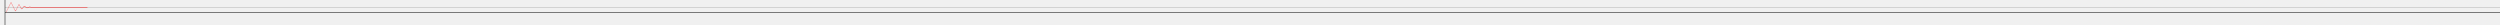
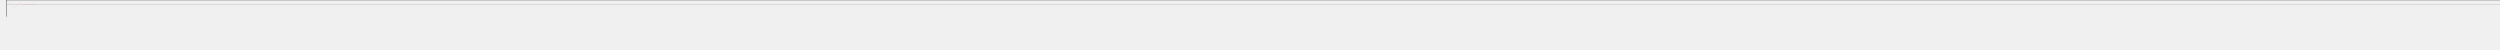
- <svg xmlns="http://www.w3.org/2000/svg" version="1.1" width="10000" height="100">
-   <line x1="20" y1="50" x2="10000" y2="50" style="stroke:black;stroke-width:2" />
-   <line x1="20" y1="0" x2="20" y2="100" style="stroke:black;stroke-width:2" />
-   <line x1="20" y1="30" x2="10000" y2="30" style="stroke:black;stroke-width:0.5" />
-   <circle cx="25" cy="47.879" r="1" fill="red" />
-   <circle cx="26" cy="45.879" r="1" fill="red" />
-   <circle cx="27" cy="43.879" r="1" fill="red" />
-   <circle cx="28" cy="41.879" r="1" fill="red" />
-   <circle cx="29" cy="39.879" r="1" fill="red" />
-   <circle cx="30" cy="37.879" r="1" fill="red" />
-   <circle cx="31" cy="35.879" r="1" fill="red" />
-   <circle cx="32" cy="33.879" r="1" fill="red" />
-   <circle cx="33" cy="31.879" r="1" fill="red" />
-   <circle cx="34" cy="29.879" r="1" fill="red" />
-   <circle cx="35" cy="27.879" r="1" fill="red" />
-   <circle cx="36" cy="25.879" r="1" fill="red" />
-   <circle cx="37" cy="23.879" r="1" fill="red" />
-   <circle cx="38" cy="21.879" r="1" fill="red" />
-   <circle cx="39" cy="19.879" r="1" fill="red" />
-   <circle cx="40" cy="17.879" r="1" fill="red" />
-   <circle cx="41" cy="15.879" r="1" fill="red" />
-   <circle cx="42" cy="13.879" r="1" fill="red" />
-   <circle cx="43" cy="11.879" r="1" fill="red" />
-   <circle cx="44" cy="10.467" r="1" fill="red" />
-   <circle cx="45" cy="11.483" r="1" fill="red" />
-   <circle cx="46" cy="13.438" r="1" fill="red" />
-   <circle cx="47" cy="15.438" r="1" fill="red" />
-   <circle cx="48" cy="17.438" r="1" fill="red" />
-   <circle cx="49" cy="19.438" r="1" fill="red" />
-   <circle cx="50" cy="21.438" r="1" fill="red" />
-   <circle cx="51" cy="23.438" r="1" fill="red" />
-   <circle cx="52" cy="25.438" r="1" fill="red" />
-   <circle cx="53" cy="27.438" r="1" fill="red" />
-   <circle cx="54" cy="29.438" r="1" fill="red" />
-   <circle cx="55" cy="31.438" r="1" fill="red" />
-   <circle cx="56" cy="33.438" r="1" fill="red" />
-   <circle cx="57" cy="35.438" r="1" fill="red" />
-   <circle cx="58" cy="37.438" r="1" fill="red" />
-   <circle cx="59" cy="39.438" r="1" fill="red" />
-   <circle cx="60" cy="41.438" r="1" fill="red" />
-   <circle cx="61" cy="43.438" r="1" fill="red" />
-   <circle cx="62" cy="43.589" r="1" fill="red" />
-   <circle cx="63" cy="42.837" r="1" fill="red" />
-   <circle cx="64" cy="40.837" r="1" fill="red" />
-   <circle cx="65" cy="38.837" r="1" fill="red" />
-   <circle cx="66" cy="36.837" r="1" fill="red" />
-   <circle cx="67" cy="34.837" r="1" fill="red" />
-   <circle cx="68" cy="32.837" r="1" fill="red" />
-   <circle cx="69" cy="30.837" r="1" fill="red" />
-   <circle cx="70" cy="28.837" r="1" fill="red" />
-   <circle cx="71" cy="26.837" r="1" fill="red" />
-   <circle cx="72" cy="24.837" r="1" fill="red" />
-   <circle cx="73" cy="22.837" r="1" fill="red" />
-   <circle cx="74" cy="20.837" r="1" fill="red" />
-   <circle cx="75" cy="19.427" r="1" fill="red" />
-   <circle cx="76" cy="19.189" r="1" fill="red" />
-   <circle cx="77" cy="19.69" r="1" fill="red" />
-   <circle cx="78" cy="21.047" r="1" fill="red" />
-   <circle cx="79" cy="22.913" r="1" fill="red" />
-   <circle cx="80" cy="24.913" r="1" fill="red" />
-   <circle cx="81" cy="26.913" r="1" fill="red" />
-   <circle cx="82" cy="28.913" r="1" fill="red" />
-   <circle cx="83" cy="30.913" r="1" fill="red" />
-   <circle cx="84" cy="32.913" r="1" fill="red" />
-   <circle cx="85" cy="34.391" r="1" fill="red" />
-   <circle cx="86" cy="35.325" r="1" fill="red" />
-   <circle cx="87" cy="35.651" r="1" fill="red" />
-   <circle cx="88" cy="35.423" r="1" fill="red" />
-   <circle cx="89" cy="34.697" r="1" fill="red" />
-   <circle cx="90" cy="33.59" r="1" fill="red" />
-   <circle cx="91" cy="32.225" r="1" fill="red" />
-   <circle cx="92" cy="30.745" r="1" fill="red" />
-   <circle cx="93" cy="29.282" r="1" fill="red" />
-   <circle cx="94" cy="27.962" r="1" fill="red" />
-   <circle cx="95" cy="26.878" r="1" fill="red" />
-   <circle cx="96" cy="26.103" r="1" fill="red" />
-   <circle cx="97" cy="25.671" r="1" fill="red" />
-   <circle cx="98" cy="25.588" r="1" fill="red" />
-   <circle cx="99" cy="25.827" r="1" fill="red" />
-   <circle cx="100" cy="26.338" r="1" fill="red" />
-   <circle cx="101" cy="27.052" r="1" fill="red" />
-   <circle cx="102" cy="27.891" r="1" fill="red" />
-   <circle cx="103" cy="28.772" r="1" fill="red" />
-   <circle cx="104" cy="29.617" r="1" fill="red" />
-   <circle cx="105" cy="30.357" r="1" fill="red" />
-   <circle cx="106" cy="30.942" r="1" fill="red" />
-   <circle cx="107" cy="31.335" r="1" fill="red" />
-   <circle cx="108" cy="31.521" r="1" fill="red" />
-   <circle cx="109" cy="31.506" r="1" fill="red" />
-   <circle cx="110" cy="31.307" r="1" fill="red" />
-   <circle cx="111" cy="30.96" r="1" fill="red" />
-   <circle cx="112" cy="30.508" r="1" fill="red" />
-   <circle cx="113" cy="29.998" r="1" fill="red" />
-   <circle cx="114" cy="29.48" r="1" fill="red" />
-   <circle cx="115" cy="28.996" r="1" fill="red" />
-   <circle cx="116" cy="28.585" r="1" fill="red" />
-   <circle cx="117" cy="28.276" r="1" fill="red" />
-   <circle cx="118" cy="28.083" r="1" fill="red" />
-   <circle cx="119" cy="28.012" r="1" fill="red" />
-   <circle cx="120" cy="28.059" r="1" fill="red" />
-   <circle cx="121" cy="28.208" r="1" fill="red" />
-   <circle cx="122" cy="28.437" r="1" fill="red" />
-   <circle cx="123" cy="28.719" r="1" fill="red" />
-   <circle cx="124" cy="29.025" r="1" fill="red" />
-   <circle cx="125" cy="29.328" r="1" fill="red" />
-   <circle cx="126" cy="29.602" r="1" fill="red" />
-   <circle cx="127" cy="29.827" r="1" fill="red" />
-   <circle cx="128" cy="29.988" r="1" fill="red" />
-   <circle cx="129" cy="30.078" r="1" fill="red" />
-   <circle cx="130" cy="30.096" r="1" fill="red" />
-   <circle cx="131" cy="30.047" r="1" fill="red" />
-   <circle cx="132" cy="29.942" r="1" fill="red" />
-   <circle cx="133" cy="29.795" r="1" fill="red" />
-   <circle cx="134" cy="29.621" r="1" fill="red" />
-   <circle cx="135" cy="29.439" r="1" fill="red" />
-   <circle cx="136" cy="29.264" r="1" fill="red" />
-   <circle cx="137" cy="29.11" r="1" fill="red" />
-   <circle cx="138" cy="28.989" r="1" fill="red" />
-   <circle cx="139" cy="28.907" r="1" fill="red" />
-   <circle cx="140" cy="28.868" r="1" fill="red" />
-   <circle cx="141" cy="28.871" r="1" fill="red" />
-   <circle cx="142" cy="28.912" r="1" fill="red" />
-   <circle cx="143" cy="28.983" r="1" fill="red" />
-   <circle cx="144" cy="29.076" r="1" fill="red" />
-   <circle cx="145" cy="29.182" r="1" fill="red" />
-   <circle cx="146" cy="29.289" r="1" fill="red" />
-   <circle cx="147" cy="29.39" r="1" fill="red" />
-   <circle cx="148" cy="29.475" r="1" fill="red" />
-   <circle cx="149" cy="29.539" r="1" fill="red" />
-   <circle cx="150" cy="29.579" r="1" fill="red" />
-   <circle cx="151" cy="29.594" r="1" fill="red" />
-   <circle cx="152" cy="29.585" r="1" fill="red" />
-   <circle cx="153" cy="29.554" r="1" fill="red" />
-   <circle cx="154" cy="29.507" r="1" fill="red" />
-   <circle cx="155" cy="29.449" r="1" fill="red" />
-   <circle cx="156" cy="29.385" r="1" fill="red" />
-   <circle cx="157" cy="29.323" r="1" fill="red" />
-   <circle cx="158" cy="29.266" r="1" fill="red" />
-   <circle cx="159" cy="29.219" r="1" fill="red" />
-   <circle cx="160" cy="29.186" r="1" fill="red" />
-   <circle cx="161" cy="29.167" r="1" fill="red" />
-   <circle cx="162" cy="29.163" r="1" fill="red" />
-   <circle cx="163" cy="29.173" r="1" fill="red" />
-   <circle cx="164" cy="29.194" r="1" fill="red" />
-   <circle cx="165" cy="29.225" r="1" fill="red" />
-   <circle cx="166" cy="29.261" r="1" fill="red" />
-   <circle cx="167" cy="29.298" r="1" fill="red" />
-   <circle cx="168" cy="29.335" r="1" fill="red" />
-   <circle cx="169" cy="29.367" r="1" fill="red" />
-   <circle cx="170" cy="29.392" r="1" fill="red" />
-   <circle cx="171" cy="29.409" r="1" fill="red" />
-   <circle cx="172" cy="29.417" r="1" fill="red" />
-   <circle cx="173" cy="29.416" r="1" fill="red" />
-   <circle cx="174" cy="29.408" r="1" fill="red" />
-   <circle cx="175" cy="29.393" r="1" fill="red" />
-   <circle cx="176" cy="29.374" r="1" fill="red" />
-   <circle cx="177" cy="29.352" r="1" fill="red" />
-   <circle cx="178" cy="29.33" r="1" fill="red" />
-   <circle cx="179" cy="29.309" r="1" fill="red" />
-   <circle cx="180" cy="29.292" r="1" fill="red" />
-   <circle cx="181" cy="29.278" r="1" fill="red" />
-   <circle cx="182" cy="29.27" r="1" fill="red" />
-   <circle cx="183" cy="29.267" r="1" fill="red" />
-   <circle cx="184" cy="29.269" r="1" fill="red" />
-   <circle cx="185" cy="29.275" r="1" fill="red" />
-   <circle cx="186" cy="29.285" r="1" fill="red" />
-   <circle cx="187" cy="29.297" r="1" fill="red" />
-   <circle cx="188" cy="29.31" r="1" fill="red" />
-   <circle cx="189" cy="29.323" r="1" fill="red" />
-   <circle cx="190" cy="29.335" r="1" fill="red" />
-   <circle cx="191" cy="29.344" r="1" fill="red" />
-   <circle cx="192" cy="29.351" r="1" fill="red" />
-   <circle cx="193" cy="29.355" r="1" fill="red" />
-   <circle cx="194" cy="29.356" r="1" fill="red" />
-   <circle cx="195" cy="29.354" r="1" fill="red" />
-   <circle cx="196" cy="29.349" r="1" fill="red" />
-   <circle cx="197" cy="29.343" r="1" fill="red" />
-   <circle cx="198" cy="29.336" r="1" fill="red" />
-   <circle cx="199" cy="29.328" r="1" fill="red" />
-   <circle cx="200" cy="29.32" r="1" fill="red" />
-   <circle cx="201" cy="29.314" r="1" fill="red" />
-   <circle cx="202" cy="29.309" r="1" fill="red" />
-   <circle cx="203" cy="29.305" r="1" fill="red" />
-   <circle cx="204" cy="29.303" r="1" fill="red" />
-   <circle cx="205" cy="29.303" r="1" fill="red" />
-   <circle cx="206" cy="29.305" r="1" fill="red" />
-   <circle cx="207" cy="29.308" r="1" fill="red" />
-   <circle cx="208" cy="29.312" r="1" fill="red" />
-   <circle cx="209" cy="29.317" r="1" fill="red" />
-   <circle cx="210" cy="29.321" r="1" fill="red" />
-   <circle cx="211" cy="29.326" r="1" fill="red" />
-   <circle cx="212" cy="29.329" r="1" fill="red" />
-   <circle cx="213" cy="29.332" r="1" fill="red" />
-   <circle cx="214" cy="29.334" r="1" fill="red" />
-   <circle cx="215" cy="29.334" r="1" fill="red" />
-   <circle cx="216" cy="29.334" r="1" fill="red" />
-   <circle cx="217" cy="29.333" r="1" fill="red" />
-   <circle cx="218" cy="29.331" r="1" fill="red" />
-   <circle cx="219" cy="29.328" r="1" fill="red" />
-   <circle cx="220" cy="29.326" r="1" fill="red" />
-   <circle cx="221" cy="29.323" r="1" fill="red" />
-   <circle cx="222" cy="29.32" r="1" fill="red" />
-   <circle cx="223" cy="29.319" r="1" fill="red" />
-   <circle cx="224" cy="29.317" r="1" fill="red" />
-   <circle cx="225" cy="29.316" r="1" fill="red" />
-   <circle cx="226" cy="29.316" r="1" fill="red" />
-   <circle cx="227" cy="29.316" r="1" fill="red" />
-   <circle cx="228" cy="29.317" r="1" fill="red" />
-   <circle cx="229" cy="29.319" r="1" fill="red" />
-   <circle cx="230" cy="29.32" r="1" fill="red" />
-   <circle cx="231" cy="29.322" r="1" fill="red" />
-   <circle cx="232" cy="29.323" r="1" fill="red" />
-   <circle cx="233" cy="29.325" r="1" fill="red" />
-   <circle cx="234" cy="29.326" r="1" fill="red" />
-   <circle cx="235" cy="29.326" r="1" fill="red" />
-   <circle cx="236" cy="29.327" r="1" fill="red" />
-   <circle cx="237" cy="29.327" r="1" fill="red" />
-   <circle cx="238" cy="29.326" r="1" fill="red" />
-   <circle cx="239" cy="29.326" r="1" fill="red" />
-   <circle cx="240" cy="29.325" r="1" fill="red" />
-   <circle cx="241" cy="29.324" r="1" fill="red" />
-   <circle cx="242" cy="29.323" r="1" fill="red" />
-   <circle cx="243" cy="29.322" r="1" fill="red" />
-   <circle cx="244" cy="29.322" r="1" fill="red" />
-   <circle cx="245" cy="29.321" r="1" fill="red" />
-   <circle cx="246" cy="29.321" r="1" fill="red" />
-   <circle cx="247" cy="29.32" r="1" fill="red" />
-   <circle cx="248" cy="29.32" r="1" fill="red" />
-   <circle cx="249" cy="29.321" r="1" fill="red" />
-   <circle cx="250" cy="29.321" r="1" fill="red" />
-   <circle cx="251" cy="29.322" r="1" fill="red" />
-   <circle cx="252" cy="29.322" r="1" fill="red" />
-   <circle cx="253" cy="29.323" r="1" fill="red" />
-   <circle cx="254" cy="29.323" r="1" fill="red" />
-   <circle cx="255" cy="29.324" r="1" fill="red" />
-   <circle cx="256" cy="29.324" r="1" fill="red" />
-   <circle cx="257" cy="29.324" r="1" fill="red" />
-   <circle cx="258" cy="29.324" r="1" fill="red" />
-   <circle cx="259" cy="29.324" r="1" fill="red" />
-   <circle cx="260" cy="29.324" r="1" fill="red" />
-   <circle cx="261" cy="29.324" r="1" fill="red" />
-   <circle cx="262" cy="29.323" r="1" fill="red" />
-   <circle cx="263" cy="29.323" r="1" fill="red" />
-   <circle cx="264" cy="29.323" r="1" fill="red" />
-   <circle cx="265" cy="29.323" r="1" fill="red" />
-   <circle cx="266" cy="29.322" r="1" fill="red" />
-   <circle cx="267" cy="29.322" r="1" fill="red" />
-   <circle cx="268" cy="29.322" r="1" fill="red" />
-   <circle cx="269" cy="29.322" r="1" fill="red" />
-   <circle cx="270" cy="29.322" r="1" fill="red" />
-   <circle cx="271" cy="29.322" r="1" fill="red" />
-   <circle cx="272" cy="29.322" r="1" fill="red" />
-   <circle cx="273" cy="29.323" r="1" fill="red" />
-   <circle cx="274" cy="29.323" r="1" fill="red" />
-   <circle cx="275" cy="29.323" r="1" fill="red" />
-   <circle cx="276" cy="29.323" r="1" fill="red" />
-   <circle cx="277" cy="29.323" r="1" fill="red" />
-   <circle cx="278" cy="29.323" r="1" fill="red" />
-   <circle cx="279" cy="29.323" r="1" fill="red" />
-   <circle cx="280" cy="29.323" r="1" fill="red" />
-   <circle cx="281" cy="29.323" r="1" fill="red" />
-   <circle cx="282" cy="29.323" r="1" fill="red" />
-   <circle cx="283" cy="29.323" r="1" fill="red" />
-   <circle cx="284" cy="29.323" r="1" fill="red" />
-   <circle cx="285" cy="29.323" r="1" fill="red" />
-   <circle cx="286" cy="29.323" r="1" fill="red" />
-   <circle cx="287" cy="29.323" r="1" fill="red" />
-   <circle cx="288" cy="29.323" r="1" fill="red" />
-   <circle cx="289" cy="29.323" r="1" fill="red" />
-   <circle cx="290" cy="29.323" r="1" fill="red" />
-   <circle cx="291" cy="29.323" r="1" fill="red" />
-   <circle cx="292" cy="29.323" r="1" fill="red" />
-   <circle cx="293" cy="29.323" r="1" fill="red" />
-   <circle cx="294" cy="29.323" r="1" fill="red" />
-   <circle cx="295" cy="29.323" r="1" fill="red" />
-   <circle cx="296" cy="29.323" r="1" fill="red" />
-   <circle cx="297" cy="29.323" r="1" fill="red" />
-   <circle cx="298" cy="29.323" r="1" fill="red" />
-   <circle cx="299" cy="29.323" r="1" fill="red" />
-   <circle cx="300" cy="29.323" r="1" fill="red" />
-   <circle cx="301" cy="29.323" r="1" fill="red" />
-   <circle cx="302" cy="29.323" r="1" fill="red" />
-   <circle cx="303" cy="29.323" r="1" fill="red" />
-   <circle cx="304" cy="29.323" r="1" fill="red" />
-   <circle cx="305" cy="29.323" r="1" fill="red" />
-   <circle cx="306" cy="29.323" r="1" fill="red" />
-   <circle cx="307" cy="29.323" r="1" fill="red" />
-   <circle cx="308" cy="29.323" r="1" fill="red" />
-   <circle cx="309" cy="29.323" r="1" fill="red" />
-   <circle cx="310" cy="29.323" r="1" fill="red" />
-   <circle cx="311" cy="29.323" r="1" fill="red" />
-   <circle cx="312" cy="29.323" r="1" fill="red" />
-   <circle cx="313" cy="29.323" r="1" fill="red" />
-   <circle cx="314" cy="29.323" r="1" fill="red" />
-   <circle cx="315" cy="29.323" r="1" fill="red" />
-   <circle cx="316" cy="29.323" r="1" fill="red" />
-   <circle cx="317" cy="29.323" r="1" fill="red" />
-   <circle cx="318" cy="29.323" r="1" fill="red" />
-   <circle cx="319" cy="29.323" r="1" fill="red" />
-   <circle cx="320" cy="29.323" r="1" fill="red" />
-   <circle cx="321" cy="29.323" r="1" fill="red" />
-   <circle cx="322" cy="29.323" r="1" fill="red" />
-   <circle cx="323" cy="29.323" r="1" fill="red" />
-   <circle cx="324" cy="29.323" r="1" fill="red" />
-   <circle cx="325" cy="29.323" r="1" fill="red" />
-   <circle cx="326" cy="29.323" r="1" fill="red" />
-   <circle cx="327" cy="29.323" r="1" fill="red" />
-   <circle cx="328" cy="29.323" r="1" fill="red" />
-   <circle cx="329" cy="29.323" r="1" fill="red" />
-   <circle cx="330" cy="29.323" r="1" fill="red" />
-   <circle cx="331" cy="29.323" r="1" fill="red" />
-   <circle cx="332" cy="29.323" r="1" fill="red" />
-   <circle cx="333" cy="29.323" r="1" fill="red" />
-   <circle cx="334" cy="29.323" r="1" fill="red" />
-   <circle cx="335" cy="29.323" r="1" fill="red" />
-   <circle cx="336" cy="29.323" r="1" fill="red" />
-   <circle cx="337" cy="29.323" r="1" fill="red" />
-   <circle cx="338" cy="29.323" r="1" fill="red" />
-   <circle cx="339" cy="29.323" r="1" fill="red" />
-   <circle cx="340" cy="29.323" r="1" fill="red" />
-   <circle cx="341" cy="29.323" r="1" fill="red" />
-   <circle cx="342" cy="29.323" r="1" fill="red" />
-   <circle cx="343" cy="29.323" r="1" fill="red" />
-   <circle cx="344" cy="29.323" r="1" fill="red" />
-   <circle cx="345" cy="29.323" r="1" fill="red" />
-   <circle cx="346" cy="29.323" r="1" fill="red" />
-   <circle cx="347" cy="29.323" r="1" fill="red" />
-   <circle cx="348" cy="29.323" r="1" fill="red" />
-   <circle cx="349" cy="29.323" r="1" fill="red" />
+ <svg xmlns="http://www.w3.org/2000/svg" version="1.1" width="15000" height="300">
+   <line x1="40" y1="0" x2="15000" y2="0" style="stroke:black;stroke-width:2" />
+   <line x1="40" y1="0" x2="40" y2="100" style="stroke:black;stroke-width:2" />
+   <line x1="40" y1="26.192" x2="15000" y2="26.192" style="stroke:black;stroke-width:0.5" />
+   <circle cx="40" cy="0.5" r="0.25" fill="red" />
+   <circle cx="40.5" cy="1" r="0.25" fill="red" />
+   <circle cx="41" cy="1.5" r="0.25" fill="red" />
+   <circle cx="41.5" cy="2" r="0.25" fill="red" />
+   <circle cx="42" cy="2.5" r="0.25" fill="red" />
+   <circle cx="42.5" cy="3" r="0.25" fill="red" />
+   <circle cx="43" cy="3.5" r="0.25" fill="red" />
+   <circle cx="43.5" cy="4" r="0.25" fill="red" />
+   <circle cx="44" cy="4.5" r="0.25" fill="red" />
+   <circle cx="44.5" cy="5" r="0.25" fill="red" />
+   <circle cx="45" cy="5.5" r="0.25" fill="red" />
+   <circle cx="45.5" cy="6" r="0.25" fill="red" />
+   <circle cx="46" cy="6.5" r="0.25" fill="red" />
+   <circle cx="46.5" cy="7" r="0.25" fill="red" />
+   <circle cx="47" cy="7.5" r="0.25" fill="red" />
+   <circle cx="47.5" cy="8" r="0.25" fill="red" />
+   <circle cx="48" cy="8.5" r="0.25" fill="red" />
+   <circle cx="48.5" cy="9" r="0.25" fill="red" />
+   <circle cx="49" cy="9.5" r="0.25" fill="red" />
+   <circle cx="49.5" cy="10" r="0.25" fill="red" />
+   <circle cx="50" cy="10.5" r="0.25" fill="red" />
+   <circle cx="50.5" cy="11" r="0.25" fill="red" />
+   <circle cx="51" cy="11.5" r="0.25" fill="red" />
+   <circle cx="51.5" cy="12" r="0.25" fill="red" />
+   <circle cx="52" cy="12.5" r="0.25" fill="red" />
+   <circle cx="52.5" cy="13" r="0.25" fill="red" />
+   <circle cx="53" cy="13.5" r="0.25" fill="red" />
+   <circle cx="53.5" cy="14" r="0.25" fill="red" />
+   <circle cx="54" cy="14.5" r="0.25" fill="red" />
+   <circle cx="54.5" cy="15" r="0.25" fill="red" />
+   <circle cx="55" cy="15.5" r="0.25" fill="red" />
+   <circle cx="55.5" cy="16" r="0.25" fill="red" />
+   <circle cx="56" cy="16.5" r="0.25" fill="red" />
+   <circle cx="56.5" cy="17" r="0.25" fill="red" />
+   <circle cx="57" cy="17.5" r="0.25" fill="red" />
+   <circle cx="57.5" cy="18" r="0.25" fill="red" />
+   <circle cx="58" cy="18.5" r="0.25" fill="red" />
+   <circle cx="58.5" cy="19" r="0.25" fill="red" />
+   <circle cx="59" cy="19.5" r="0.25" fill="red" />
+   <circle cx="59.5" cy="20" r="0.25" fill="red" />
+   <circle cx="60" cy="20.5" r="0.25" fill="red" />
+   <circle cx="60.5" cy="21" r="0.25" fill="red" />
+   <circle cx="61" cy="21.5" r="0.25" fill="red" />
+   <circle cx="61.5" cy="22" r="0.25" fill="red" />
+   <circle cx="62" cy="22.5" r="0.25" fill="red" />
+   <circle cx="62.5" cy="23" r="0.25" fill="red" />
+   <circle cx="63" cy="23.5" r="0.25" fill="red" />
+   <circle cx="63.5" cy="24" r="0.25" fill="red" />
+   <circle cx="64" cy="24.5" r="0.25" fill="red" />
+   <circle cx="64.5" cy="25" r="0.25" fill="red" />
+   <circle cx="65" cy="25.5" r="0.25" fill="red" />
+   <circle cx="65.5" cy="26" r="0.25" fill="red" />
+   <circle cx="66" cy="26.5" r="0.25" fill="red" />
+   <circle cx="66.5" cy="27" r="0.25" fill="red" />
+   <circle cx="67" cy="27.5" r="0.25" fill="red" />
+   <circle cx="67.5" cy="28" r="0.25" fill="red" />
+   <circle cx="68" cy="28.5" r="0.25" fill="red" />
+   <circle cx="68.5" cy="29" r="0.25" fill="red" />
+   <circle cx="69" cy="29.5" r="0.25" fill="red" />
+   <circle cx="69.5" cy="30" r="0.25" fill="red" />
+   <circle cx="70" cy="30.5" r="0.25" fill="red" />
+   <circle cx="70.5" cy="31" r="0.25" fill="red" />
+   <circle cx="71" cy="31.5" r="0.25" fill="red" />
+   <circle cx="71.5" cy="32" r="0.25" fill="red" />
+   <circle cx="72" cy="32.5" r="0.25" fill="red" />
+   <circle cx="72.5" cy="33" r="0.25" fill="red" />
+   <circle cx="73" cy="33.5" r="0.25" fill="red" />
+   <circle cx="73.5" cy="34" r="0.25" fill="red" />
+   <circle cx="74" cy="34.5" r="0.25" fill="red" />
+   <circle cx="74.5" cy="35" r="0.25" fill="red" />
+   <circle cx="75" cy="35.5" r="0.25" fill="red" />
+   <circle cx="75.5" cy="36" r="0.25" fill="red" />
+   <circle cx="76" cy="36.5" r="0.25" fill="red" />
+   <circle cx="76.5" cy="37" r="0.25" fill="red" />
+   <circle cx="77" cy="37.5" r="0.25" fill="red" />
+   <circle cx="77.5" cy="38" r="0.25" fill="red" />
+   <circle cx="78" cy="38.5" r="0.25" fill="red" />
+   <circle cx="78.5" cy="39" r="0.25" fill="red" />
+   <circle cx="79" cy="39.5" r="0.25" fill="red" />
+   <circle cx="79.5" cy="40" r="0.25" fill="red" />
+   <circle cx="80" cy="40.5" r="0.25" fill="red" />
+   <circle cx="80.5" cy="41" r="0.25" fill="red" />
+   <circle cx="81" cy="41.5" r="0.25" fill="red" />
+   <circle cx="81.5" cy="42" r="0.25" fill="red" />
+   <circle cx="82" cy="42.5" r="0.25" fill="red" />
+   <circle cx="82.5" cy="43" r="0.25" fill="red" />
+   <circle cx="83" cy="43.5" r="0.25" fill="red" />
+   <circle cx="83.5" cy="44" r="0.25" fill="red" />
+   <circle cx="84" cy="44.5" r="0.25" fill="red" />
+   <circle cx="84.5" cy="45" r="0.25" fill="red" />
+   <circle cx="85" cy="45.5" r="0.25" fill="red" />
+   <circle cx="85.5" cy="46" r="0.25" fill="red" />
+   <circle cx="86" cy="46.5" r="0.25" fill="red" />
+   <circle cx="86.5" cy="47" r="0.25" fill="red" />
+   <circle cx="87" cy="47.5" r="0.25" fill="red" />
+   <circle cx="87.5" cy="48" r="0.25" fill="red" />
+   <circle cx="88" cy="47.5" r="0.25" fill="red" />
+   <circle cx="88.5" cy="47" r="0.25" fill="red" />
+   <circle cx="89" cy="46.5" r="0.25" fill="red" />
+   <circle cx="89.5" cy="46" r="0.25" fill="red" />
+   <circle cx="90" cy="45.5" r="0.25" fill="red" />
+   <circle cx="90.5" cy="45" r="0.25" fill="red" />
+   <circle cx="91" cy="44.5" r="0.25" fill="red" />
+   <circle cx="91.5" cy="44" r="0.25" fill="red" />
+   <circle cx="92" cy="43.5" r="0.25" fill="red" />
+   <circle cx="92.5" cy="43" r="0.25" fill="red" />
+   <circle cx="93" cy="42.5" r="0.25" fill="red" />
+   <circle cx="93.5" cy="42" r="0.25" fill="red" />
+   <circle cx="94" cy="41.5" r="0.25" fill="red" />
+   <circle cx="94.5" cy="41" r="0.25" fill="red" />
+   <circle cx="95" cy="40.5" r="0.25" fill="red" />
+   <circle cx="95.5" cy="40" r="0.25" fill="red" />
+   <circle cx="96" cy="39.5" r="0.25" fill="red" />
+   <circle cx="96.5" cy="39" r="0.25" fill="red" />
+   <circle cx="97" cy="38.5" r="0.25" fill="red" />
+   <circle cx="97.5" cy="38" r="0.25" fill="red" />
+   <circle cx="98" cy="37.5" r="0.25" fill="red" />
+   <circle cx="98.5" cy="37" r="0.25" fill="red" />
+   <circle cx="99" cy="36.5" r="0.25" fill="red" />
+   <circle cx="99.5" cy="36" r="0.25" fill="red" />
+   <circle cx="100" cy="35.5" r="0.25" fill="red" />
+   <circle cx="100.5" cy="35" r="0.25" fill="red" />
+   <circle cx="101" cy="34.5" r="0.25" fill="red" />
+   <circle cx="101.5" cy="34" r="0.25" fill="red" />
+   <circle cx="102" cy="33.5" r="0.25" fill="red" />
+   <circle cx="102.5" cy="33" r="0.25" fill="red" />
+   <circle cx="103" cy="32.5" r="0.25" fill="red" />
+   <circle cx="103.5" cy="32" r="0.25" fill="red" />
+   <circle cx="104" cy="31.5" r="0.25" fill="red" />
+   <circle cx="104.5" cy="31" r="0.25" fill="red" />
+   <circle cx="105" cy="30.5" r="0.25" fill="red" />
+   <circle cx="105.5" cy="30" r="0.25" fill="red" />
+   <circle cx="106" cy="29.5" r="0.25" fill="red" />
+   <circle cx="106.5" cy="29" r="0.25" fill="red" />
+   <circle cx="107" cy="28.5" r="0.25" fill="red" />
+   <circle cx="107.5" cy="28" r="0.25" fill="red" />
+   <circle cx="108" cy="27.5" r="0.25" fill="red" />
+   <circle cx="108.5" cy="27" r="0.25" fill="red" />
+   <circle cx="109" cy="26.5" r="0.25" fill="red" />
+   <circle cx="109.5" cy="26" r="0.25" fill="red" />
+   <circle cx="110" cy="25.5" r="0.25" fill="red" />
+   <circle cx="110.5" cy="25" r="0.25" fill="red" />
+   <circle cx="111" cy="24.5" r="0.25" fill="red" />
+   <circle cx="111.5" cy="24" r="0.25" fill="red" />
+   <circle cx="112" cy="23.5" r="0.25" fill="red" />
+   <circle cx="112.5" cy="23" r="0.25" fill="red" />
+   <circle cx="113" cy="22.5" r="0.25" fill="red" />
+   <circle cx="113.5" cy="22" r="0.25" fill="red" />
+   <circle cx="114" cy="21.5" r="0.25" fill="red" />
+   <circle cx="114.5" cy="21" r="0.25" fill="red" />
+   <circle cx="115" cy="20.5" r="0.25" fill="red" />
+   <circle cx="115.5" cy="20" r="0.25" fill="red" />
+   <circle cx="116" cy="19.5" r="0.25" fill="red" />
+   <circle cx="116.5" cy="19" r="0.25" fill="red" />
+   <circle cx="117" cy="18.5" r="0.25" fill="red" />
+   <circle cx="117.5" cy="18" r="0.25" fill="red" />
+   <circle cx="118" cy="17.5" r="0.25" fill="red" />
+   <circle cx="118.5" cy="17" r="0.25" fill="red" />
+   <circle cx="119" cy="16.5" r="0.25" fill="red" />
+   <circle cx="119.5" cy="16" r="0.25" fill="red" />
+   <circle cx="120" cy="15.5" r="0.25" fill="red" />
+   <circle cx="120.5" cy="15" r="0.25" fill="red" />
+   <circle cx="121" cy="14.5" r="0.25" fill="red" />
+   <circle cx="121.5" cy="15" r="0.25" fill="red" />
+   <circle cx="122" cy="15.5" r="0.25" fill="red" />
+   <circle cx="122.5" cy="16" r="0.25" fill="red" />
+   <circle cx="123" cy="16.5" r="0.25" fill="red" />
+   <circle cx="123.5" cy="17" r="0.25" fill="red" />
+   <circle cx="124" cy="17.5" r="0.25" fill="red" />
+   <circle cx="124.5" cy="18" r="0.25" fill="red" />
+   <circle cx="125" cy="18.5" r="0.25" fill="red" />
+   <circle cx="125.5" cy="19" r="0.25" fill="red" />
+   <circle cx="126" cy="19.5" r="0.25" fill="red" />
+   <circle cx="126.5" cy="20" r="0.25" fill="red" />
+   <circle cx="127" cy="20.5" r="0.25" fill="red" />
+   <circle cx="127.5" cy="21" r="0.25" fill="red" />
+   <circle cx="128" cy="21.5" r="0.25" fill="red" />
+   <circle cx="128.5" cy="22" r="0.25" fill="red" />
+   <circle cx="129" cy="22.5" r="0.25" fill="red" />
+   <circle cx="129.5" cy="23" r="0.25" fill="red" />
+   <circle cx="130" cy="23.5" r="0.25" fill="red" />
+   <circle cx="130.5" cy="24" r="0.25" fill="red" />
+   <circle cx="131" cy="24.5" r="0.25" fill="red" />
+   <circle cx="131.5" cy="25" r="0.25" fill="red" />
+   <circle cx="132" cy="25.5" r="0.25" fill="red" />
+   <circle cx="132.5" cy="26" r="0.25" fill="red" />
+   <circle cx="133" cy="26.5" r="0.25" fill="red" />
+   <circle cx="133.5" cy="27" r="0.25" fill="red" />
+   <circle cx="134" cy="27.5" r="0.25" fill="red" />
+   <circle cx="134.5" cy="27.946" r="0.25" fill="red" />
+   <circle cx="135" cy="27.787" r="0.25" fill="red" />
+   <circle cx="135.5" cy="27.809" r="0.25" fill="red" />
+   <circle cx="136" cy="27.593" r="0.25" fill="red" />
+   <circle cx="136.5" cy="27.524" r="0.25" fill="red" />
+   <circle cx="137" cy="27.347" r="0.25" fill="red" />
+   <circle cx="137.5" cy="27.264" r="0.25" fill="red" />
+   <circle cx="138" cy="27.129" r="0.25" fill="red" />
+   <circle cx="138.5" cy="27.051" r="0.25" fill="red" />
+   <circle cx="139" cy="26.948" r="0.25" fill="red" />
+   <circle cx="139.5" cy="26.88" r="0.25" fill="red" />
+   <circle cx="140" cy="26.8" r="0.25" fill="red" />
+   <circle cx="140.5" cy="26.743" r="0.25" fill="red" />
+   <circle cx="141" cy="26.681" r="0.25" fill="red" />
+   <circle cx="141.5" cy="26.634" r="0.25" fill="red" />
+   <circle cx="142" cy="26.585" r="0.25" fill="red" />
+   <circle cx="142.5" cy="26.546" r="0.25" fill="red" />
+   <circle cx="143" cy="26.508" r="0.25" fill="red" />
+   <circle cx="143.5" cy="26.476" r="0.25" fill="red" />
+   <circle cx="144" cy="26.446" r="0.25" fill="red" />
+   <circle cx="144.5" cy="26.42" r="0.25" fill="red" />
+   <circle cx="145" cy="26.396" r="0.25" fill="red" />
+   <circle cx="145.5" cy="26.375" r="0.25" fill="red" />
+   <circle cx="146" cy="26.356" r="0.25" fill="red" />
+   <circle cx="146.5" cy="26.339" r="0.25" fill="red" />
+   <circle cx="147" cy="26.324" r="0.25" fill="red" />
+   <circle cx="147.5" cy="26.31" r="0.25" fill="red" />
+   <circle cx="148" cy="26.298" r="0.25" fill="red" />
+   <circle cx="148.5" cy="26.287" r="0.25" fill="red" />
+   <circle cx="149" cy="26.277" r="0.25" fill="red" />
+   <circle cx="149.5" cy="26.268" r="0.25" fill="red" />
+   <circle cx="150" cy="26.26" r="0.25" fill="red" />
+   <circle cx="150.5" cy="26.253" r="0.25" fill="red" />
+   <circle cx="151" cy="26.247" r="0.25" fill="red" />
+   <circle cx="151.5" cy="26.241" r="0.25" fill="red" />
+   <circle cx="152" cy="26.236" r="0.25" fill="red" />
+   <circle cx="152.5" cy="26.232" r="0.25" fill="red" />
+   <circle cx="153" cy="26.227" r="0.25" fill="red" />
+   <circle cx="153.5" cy="26.224" r="0.25" fill="red" />
+   <circle cx="154" cy="26.221" r="0.25" fill="red" />
+   <circle cx="154.5" cy="26.218" r="0.25" fill="red" />
+   <circle cx="155" cy="26.215" r="0.25" fill="red" />
+   <circle cx="155.5" cy="26.213" r="0.25" fill="red" />
+   <circle cx="156" cy="26.21" r="0.25" fill="red" />
+   <circle cx="156.5" cy="26.209" r="0.25" fill="red" />
+   <circle cx="157" cy="26.207" r="0.25" fill="red" />
+   <circle cx="157.5" cy="26.205" r="0.25" fill="red" />
+   <circle cx="158" cy="26.204" r="0.25" fill="red" />
+   <circle cx="158.5" cy="26.203" r="0.25" fill="red" />
+   <circle cx="159" cy="26.202" r="0.25" fill="red" />
+   <circle cx="159.5" cy="26.201" r="0.25" fill="red" />
+   <circle cx="160" cy="26.2" r="0.25" fill="red" />
+   <circle cx="160.5" cy="26.199" r="0.25" fill="red" />
+   <circle cx="161" cy="26.198" r="0.25" fill="red" />
+   <circle cx="161.5" cy="26.198" r="0.25" fill="red" />
+   <circle cx="162" cy="26.197" r="0.25" fill="red" />
+   <circle cx="162.5" cy="26.197" r="0.25" fill="red" />
+   <circle cx="163" cy="26.196" r="0.25" fill="red" />
+   <circle cx="163.5" cy="26.196" r="0.25" fill="red" />
+   <circle cx="164" cy="26.195" r="0.25" fill="red" />
+   <circle cx="164.5" cy="26.195" r="0.25" fill="red" />
+   <circle cx="165" cy="26.195" r="0.25" fill="red" />
+   <circle cx="165.5" cy="26.195" r="0.25" fill="red" />
+   <circle cx="166" cy="26.194" r="0.25" fill="red" />
+   <circle cx="166.5" cy="26.194" r="0.25" fill="red" />
+   <circle cx="167" cy="26.194" r="0.25" fill="red" />
+   <circle cx="167.5" cy="26.194" r="0.25" fill="red" />
+   <circle cx="168" cy="26.194" r="0.25" fill="red" />
+   <circle cx="168.5" cy="26.193" r="0.25" fill="red" />
+   <circle cx="169" cy="26.193" r="0.25" fill="red" />
+   <circle cx="169.5" cy="26.193" r="0.25" fill="red" />
+   <circle cx="170" cy="26.193" r="0.25" fill="red" />
+   <circle cx="170.5" cy="26.193" r="0.25" fill="red" />
+   <circle cx="171" cy="26.193" r="0.25" fill="red" />
+   <circle cx="171.5" cy="26.193" r="0.25" fill="red" />
+   <circle cx="172" cy="26.193" r="0.25" fill="red" />
+   <circle cx="172.5" cy="26.193" r="0.25" fill="red" />
+   <circle cx="173" cy="26.193" r="0.25" fill="red" />
+   <circle cx="173.5" cy="26.193" r="0.25" fill="red" />
+   <circle cx="174" cy="26.193" r="0.25" fill="red" />
+   <circle cx="174.5" cy="26.193" r="0.25" fill="red" />
+   <circle cx="175" cy="26.193" r="0.25" fill="red" />
+   <circle cx="175.5" cy="26.193" r="0.25" fill="red" />
+   <circle cx="176" cy="26.193" r="0.25" fill="red" />
+   <circle cx="176.5" cy="26.193" r="0.25" fill="red" />
+   <circle cx="177" cy="26.192" r="0.25" fill="red" />
+   <circle cx="177.5" cy="26.192" r="0.25" fill="red" />
+   <circle cx="178" cy="26.192" r="0.25" fill="red" />
+   <circle cx="178.5" cy="26.192" r="0.25" fill="red" />
+   <circle cx="179" cy="26.192" r="0.25" fill="red" />
+   <circle cx="179.5" cy="26.192" r="0.25" fill="red" />
+   <circle cx="180" cy="26.192" r="0.25" fill="red" />
+   <circle cx="180.5" cy="26.192" r="0.25" fill="red" />
+   <circle cx="181" cy="26.192" r="0.25" fill="red" />
+   <circle cx="181.5" cy="26.192" r="0.25" fill="red" />
+   <circle cx="182" cy="26.192" r="0.25" fill="red" />
+   <circle cx="182.5" cy="26.192" r="0.25" fill="red" />
+   <circle cx="183" cy="26.192" r="0.25" fill="red" />
+   <circle cx="183.5" cy="26.192" r="0.25" fill="red" />
+   <circle cx="184" cy="26.192" r="0.25" fill="red" />
+   <circle cx="184.5" cy="26.192" r="0.25" fill="red" />
+   <circle cx="185" cy="26.192" r="0.25" fill="red" />
+   <circle cx="185.5" cy="26.192" r="0.25" fill="red" />
+   <circle cx="186" cy="26.192" r="0.25" fill="red" />
+   <circle cx="186.5" cy="26.192" r="0.25" fill="red" />
+   <circle cx="187" cy="26.192" r="0.25" fill="red" />
+   <circle cx="187.5" cy="26.192" r="0.25" fill="red" />
+   <circle cx="188" cy="26.192" r="0.25" fill="red" />
+   <circle cx="188.5" cy="26.192" r="0.25" fill="red" />
+   <circle cx="189" cy="26.192" r="0.25" fill="red" />
+   <circle cx="189.5" cy="26.192" r="0.25" fill="red" />
+   <circle cx="190" cy="26.192" r="0.25" fill="red" />
+   <circle cx="190.5" cy="26.192" r="0.25" fill="red" />
+   <circle cx="191" cy="26.192" r="0.25" fill="red" />
+   <circle cx="191.5" cy="26.192" r="0.25" fill="red" />
+   <circle cx="192" cy="26.192" r="0.25" fill="red" />
+   <circle cx="192.5" cy="26.192" r="0.25" fill="red" />
+   <circle cx="193" cy="26.192" r="0.25" fill="red" />
+   <circle cx="193.5" cy="26.192" r="0.25" fill="red" />
+   <circle cx="194" cy="26.192" r="0.25" fill="red" />
+   <circle cx="194.5" cy="26.192" r="0.25" fill="red" />
+   <circle cx="195" cy="26.192" r="0.25" fill="red" />
+   <circle cx="195.5" cy="26.192" r="0.25" fill="red" />
+   <circle cx="196" cy="26.192" r="0.25" fill="red" />
+   <circle cx="196.5" cy="26.192" r="0.25" fill="red" />
+   <circle cx="197" cy="26.192" r="0.25" fill="red" />
+   <circle cx="197.5" cy="26.192" r="0.25" fill="red" />
+   <circle cx="198" cy="26.192" r="0.25" fill="red" />
+   <circle cx="198.5" cy="26.192" r="0.25" fill="red" />
+   <circle cx="199" cy="26.192" r="0.25" fill="red" />
+   <circle cx="199.5" cy="26.192" r="0.25" fill="red" />
+   <circle cx="200" cy="26.192" r="0.25" fill="red" />
+   <circle cx="200.5" cy="26.192" r="0.25" fill="red" />
+   <circle cx="201" cy="26.192" r="0.25" fill="red" />
+   <circle cx="201.5" cy="26.192" r="0.25" fill="red" />
+   <circle cx="202" cy="26.192" r="0.25" fill="red" />
+   <circle cx="202.5" cy="26.192" r="0.25" fill="red" />
+   <circle cx="203" cy="26.192" r="0.25" fill="red" />
+   <circle cx="203.5" cy="26.192" r="0.25" fill="red" />
+   <circle cx="204" cy="26.192" r="0.25" fill="red" />
+   <circle cx="204.5" cy="26.192" r="0.25" fill="red" />
+   <circle cx="205" cy="26.192" r="0.25" fill="red" />
+   <circle cx="205.5" cy="26.192" r="0.25" fill="red" />
+   <circle cx="206" cy="26.192" r="0.25" fill="red" />
+   <circle cx="206.5" cy="26.192" r="0.25" fill="red" />
+   <circle cx="207" cy="26.192" r="0.25" fill="red" />
+   <circle cx="207.5" cy="26.192" r="0.25" fill="red" />
+   <circle cx="208" cy="26.192" r="0.25" fill="red" />
+   <circle cx="208.5" cy="26.192" r="0.25" fill="red" />
+   <circle cx="209" cy="26.192" r="0.25" fill="red" />
+   <circle cx="209.5" cy="26.192" r="0.25" fill="red" />
+   <circle cx="210" cy="26.192" r="0.25" fill="red" />
+   <circle cx="210.5" cy="26.192" r="0.25" fill="red" />
+   <circle cx="211" cy="26.192" r="0.25" fill="red" />
+   <circle cx="211.5" cy="26.192" r="0.25" fill="red" />
+   <circle cx="212" cy="26.192" r="0.25" fill="red" />
+   <circle cx="212.5" cy="26.192" r="0.25" fill="red" />
+   <circle cx="213" cy="26.192" r="0.25" fill="red" />
+   <circle cx="213.5" cy="26.192" r="0.25" fill="red" />
+   <circle cx="214" cy="26.192" r="0.25" fill="red" />
+   <circle cx="214.5" cy="26.192" r="0.25" fill="red" />
+   <circle cx="215" cy="26.192" r="0.25" fill="red" />
+   <circle cx="215.5" cy="26.192" r="0.25" fill="red" />
+   <circle cx="216" cy="26.192" r="0.25" fill="red" />
+   <circle cx="216.5" cy="26.192" r="0.25" fill="red" />
+   <circle cx="217" cy="26.192" r="0.25" fill="red" />
+   <circle cx="217.5" cy="26.192" r="0.25" fill="red" />
+   <circle cx="218" cy="26.192" r="0.25" fill="red" />
+   <circle cx="218.5" cy="26.192" r="0.25" fill="red" />
+   <circle cx="219" cy="26.192" r="0.25" fill="red" />
+   <circle cx="219.5" cy="26.192" r="0.25" fill="red" />
+   <circle cx="220" cy="26.192" r="0.25" fill="red" />
+   <circle cx="220.5" cy="26.192" r="0.25" fill="red" />
+   <circle cx="221" cy="26.192" r="0.25" fill="red" />
+   <circle cx="221.5" cy="26.192" r="0.25" fill="red" />
+   <circle cx="222" cy="26.192" r="0.25" fill="red" />
+   <text x="5" y="30" font-size="5" fill="white">365</text>
+   <text x="5" y="60" font-size="5" fill="white">26.19231001</text>
+   <text x="5" y="90" font-size="5" fill="white">26.19231</text>
</svg>
